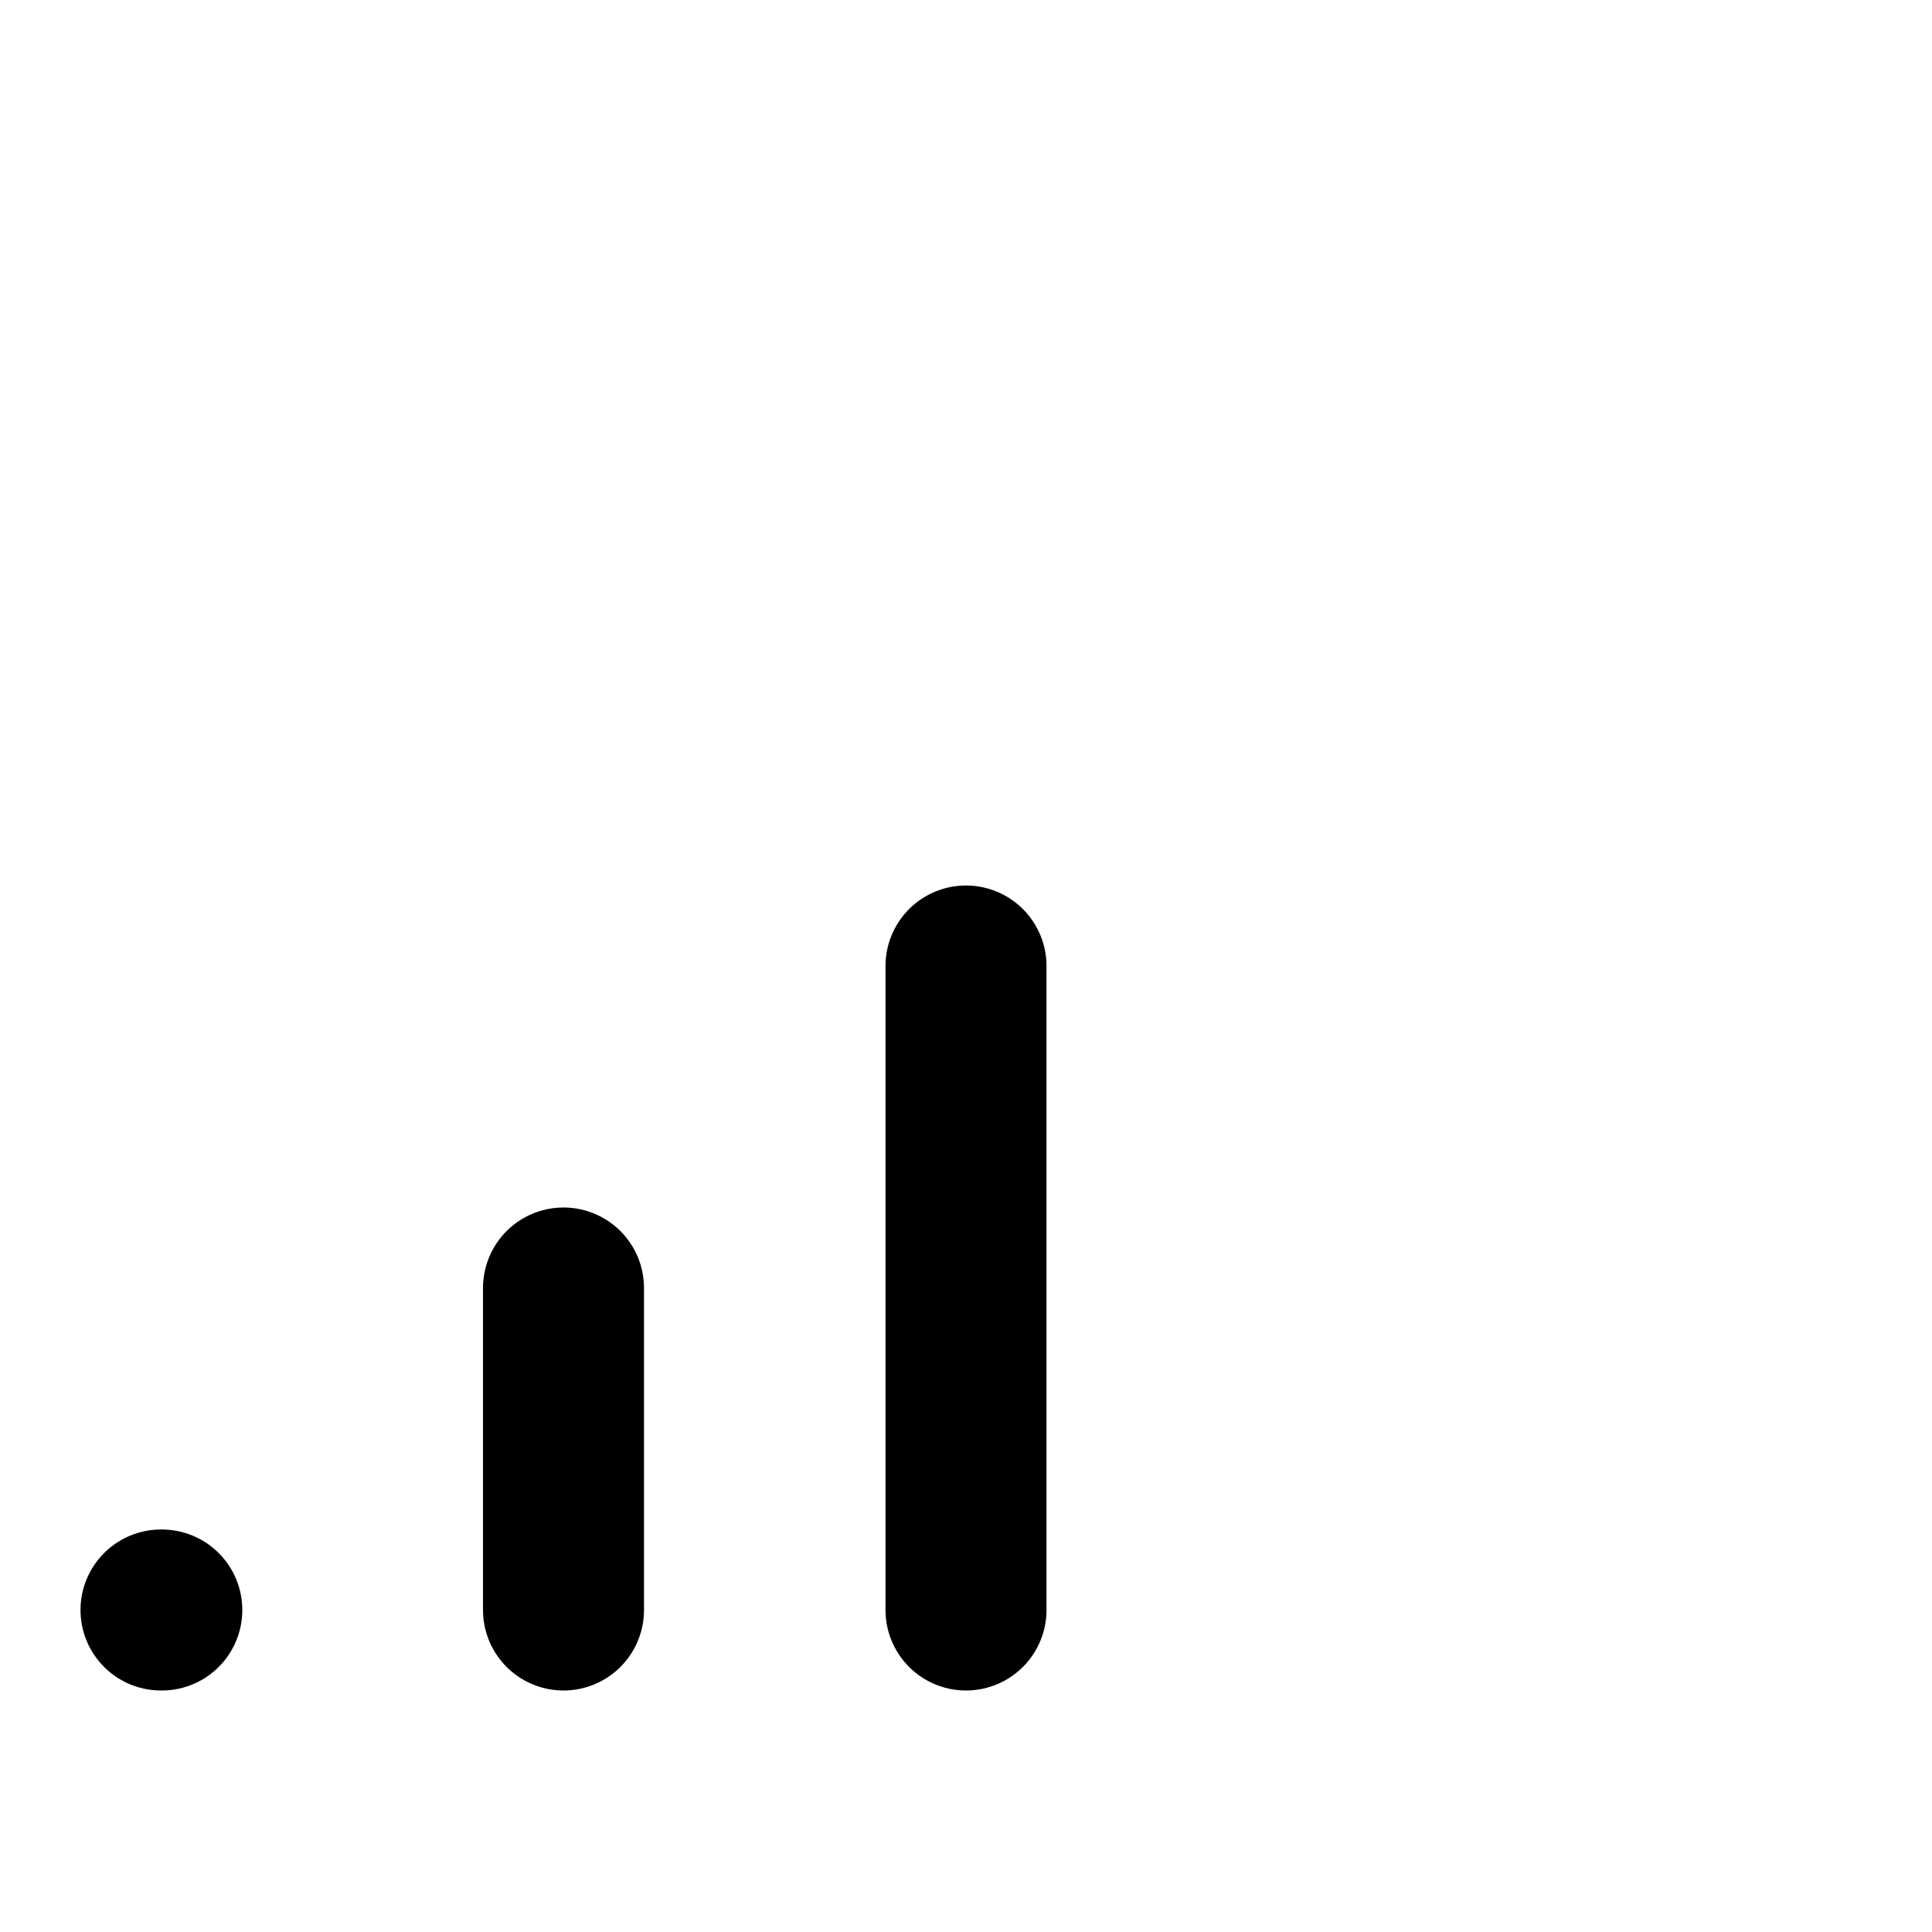
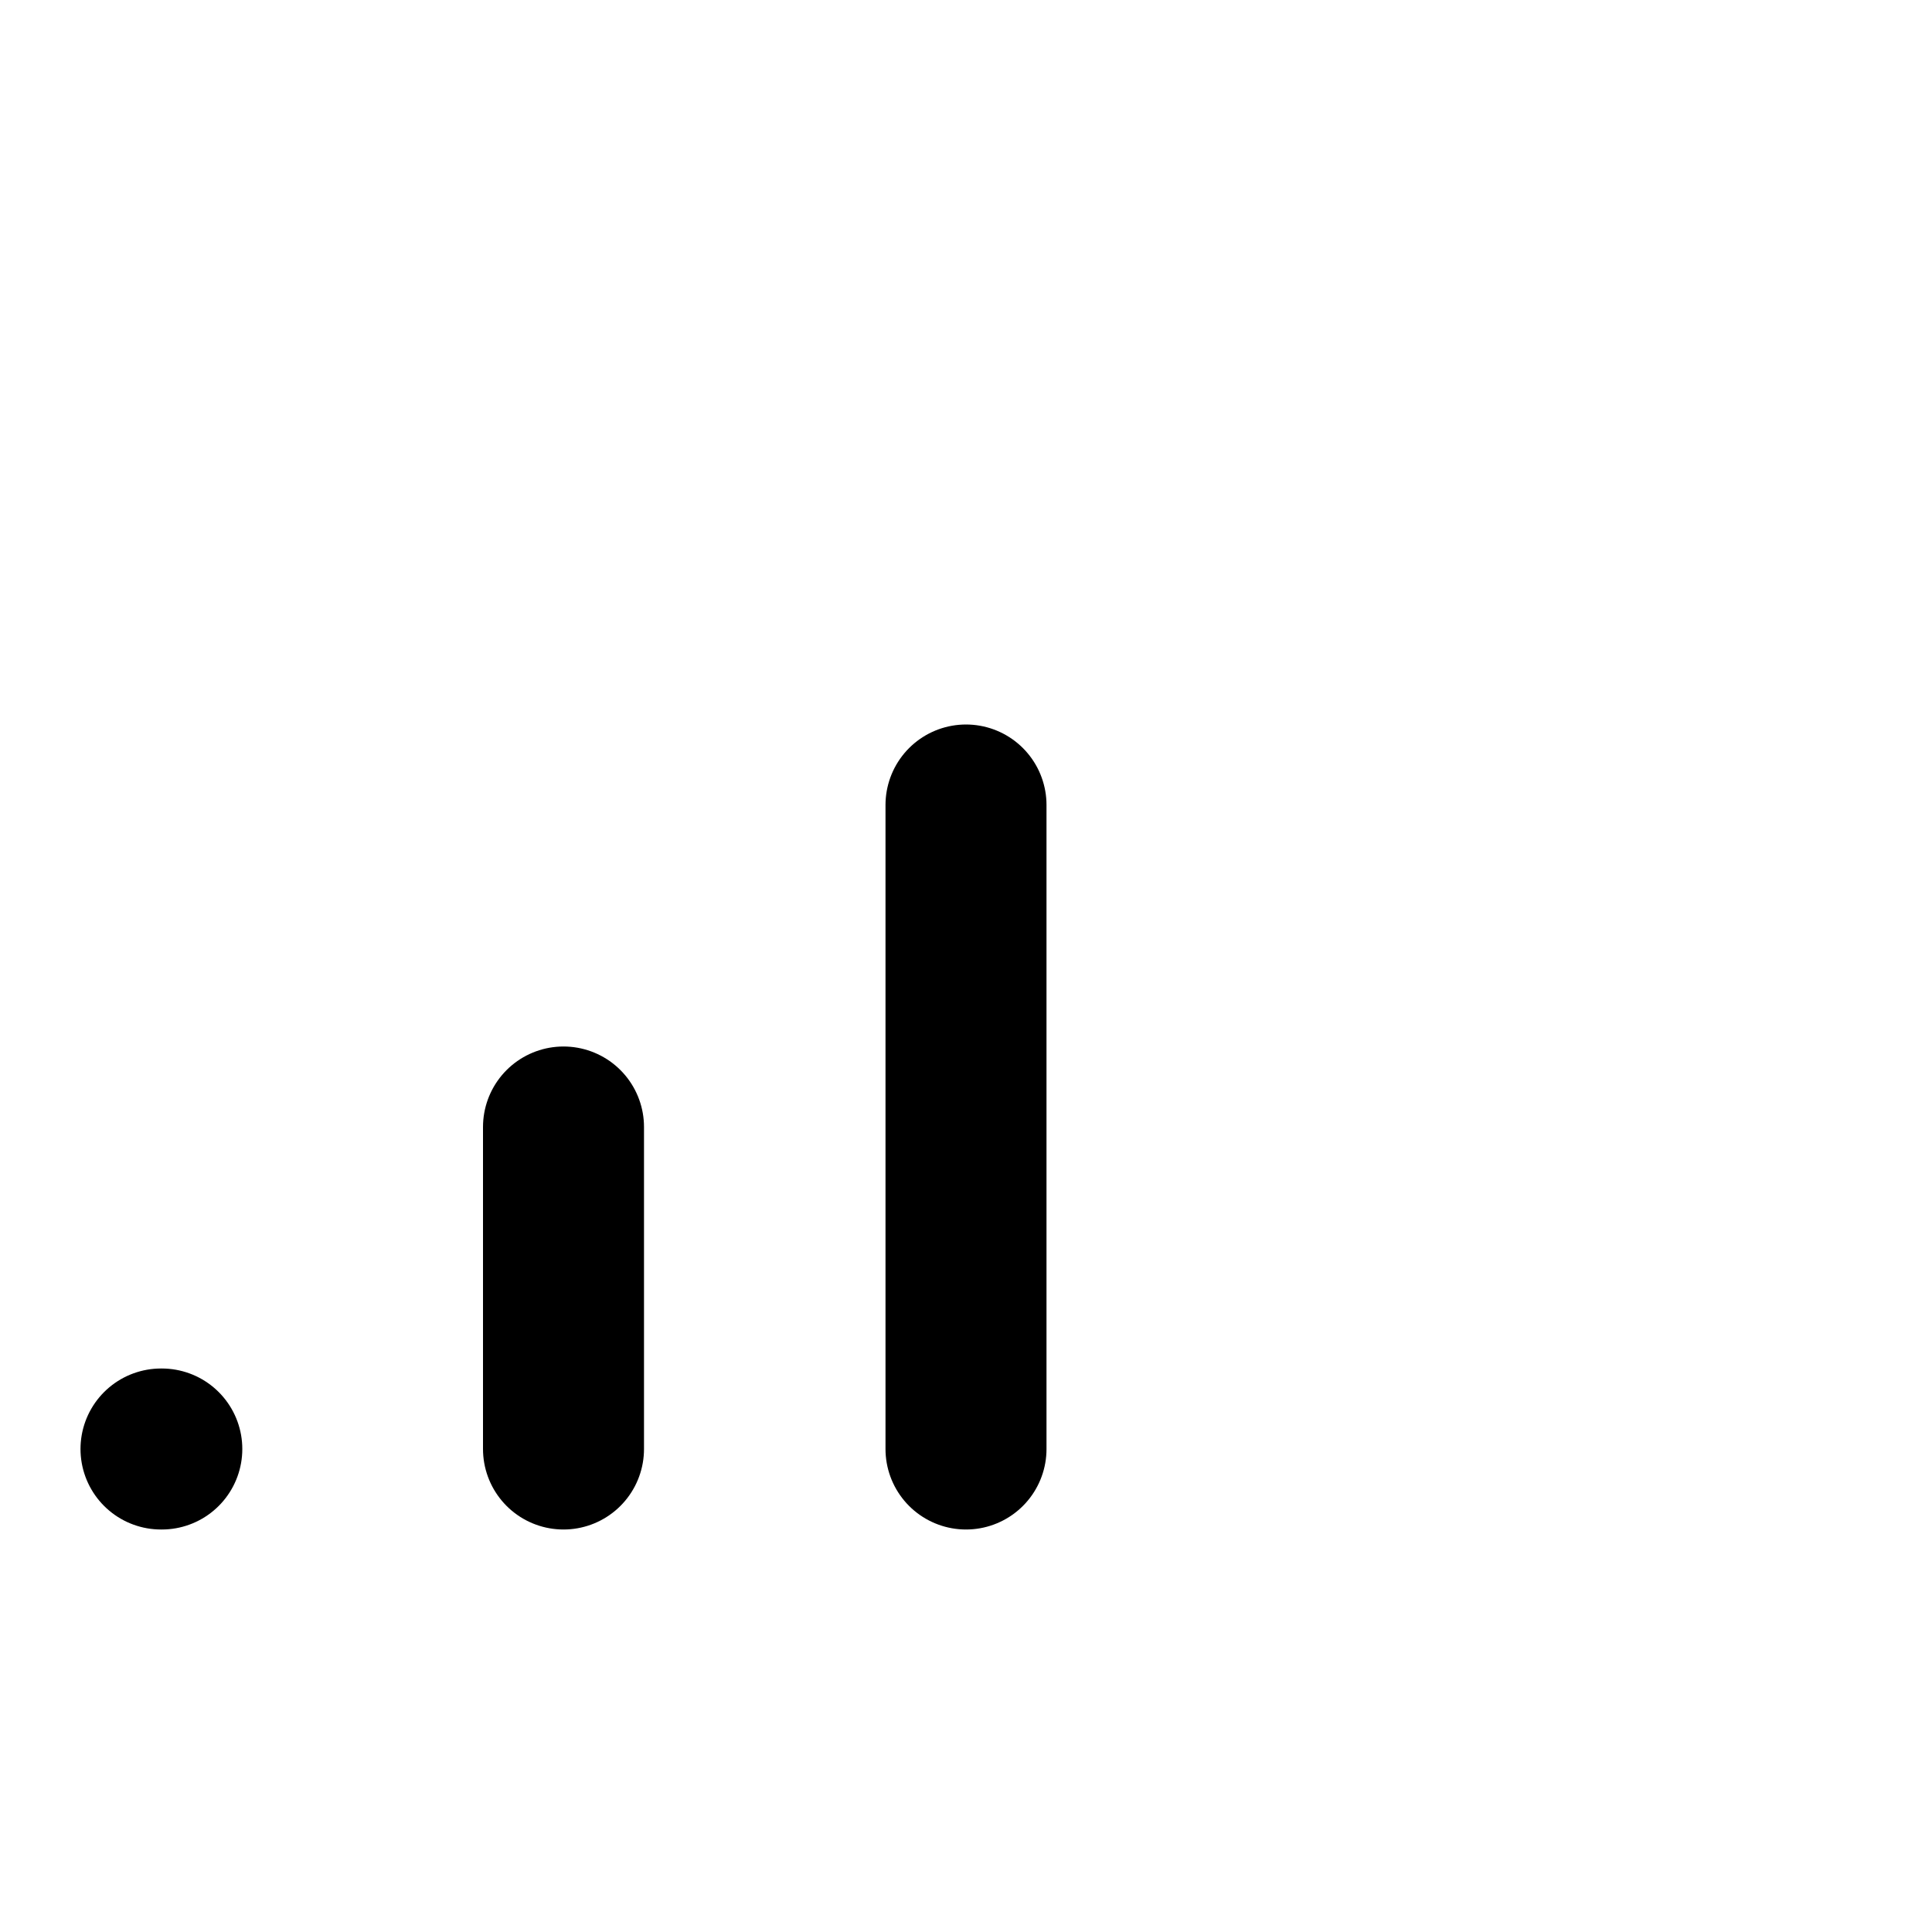
- <svg xmlns="http://www.w3.org/2000/svg" class="lucide lucide-signal-medium" width="24" height="24" viewBox="0 0 24 24" fill="none" stroke="currentColor" stroke-width="2" stroke-linecap="round" stroke-linejoin="round">
+ <svg xmlns="http://www.w3.org/2000/svg" class="lucide lucide-signal-medium" width="24" height="24" viewBox="0 2 24 24" fill="none" stroke="currentColor" stroke-width="2" stroke-linecap="round" stroke-linejoin="round">
  <path d="M2 20h.01" />
  <path d="M7 20v-4" />
  <path d="M12 20v-8" />
</svg>
